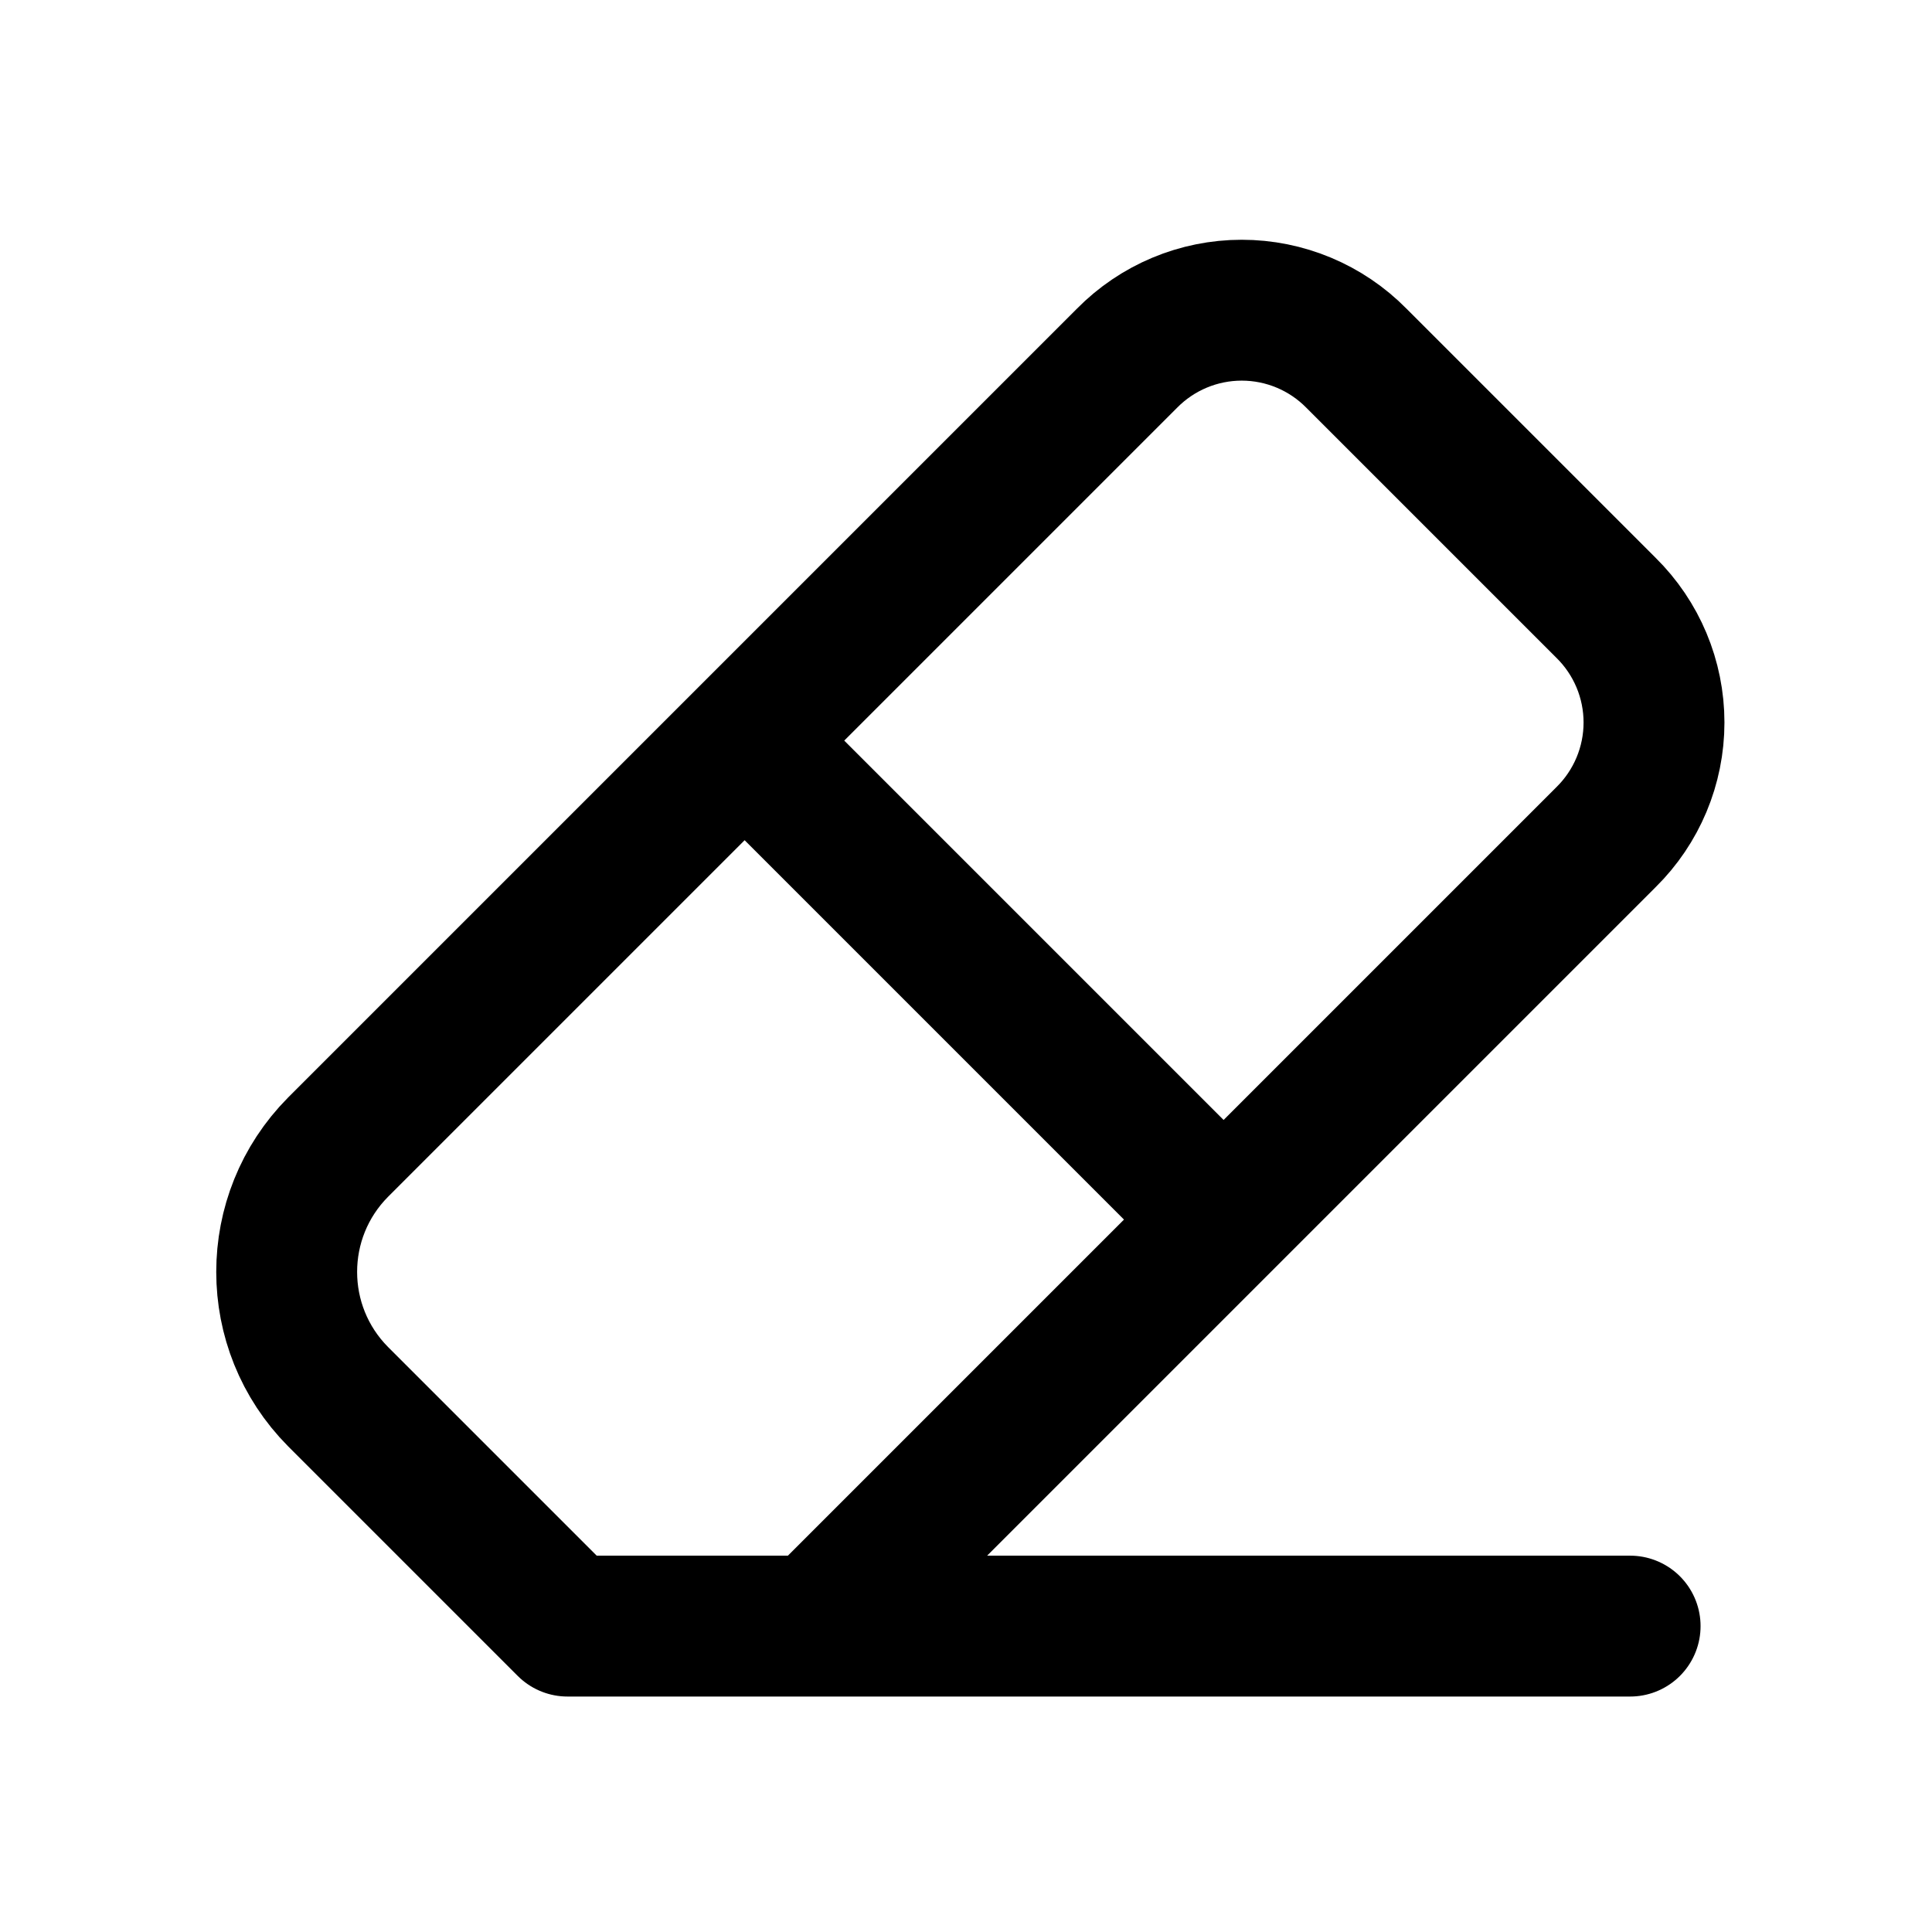
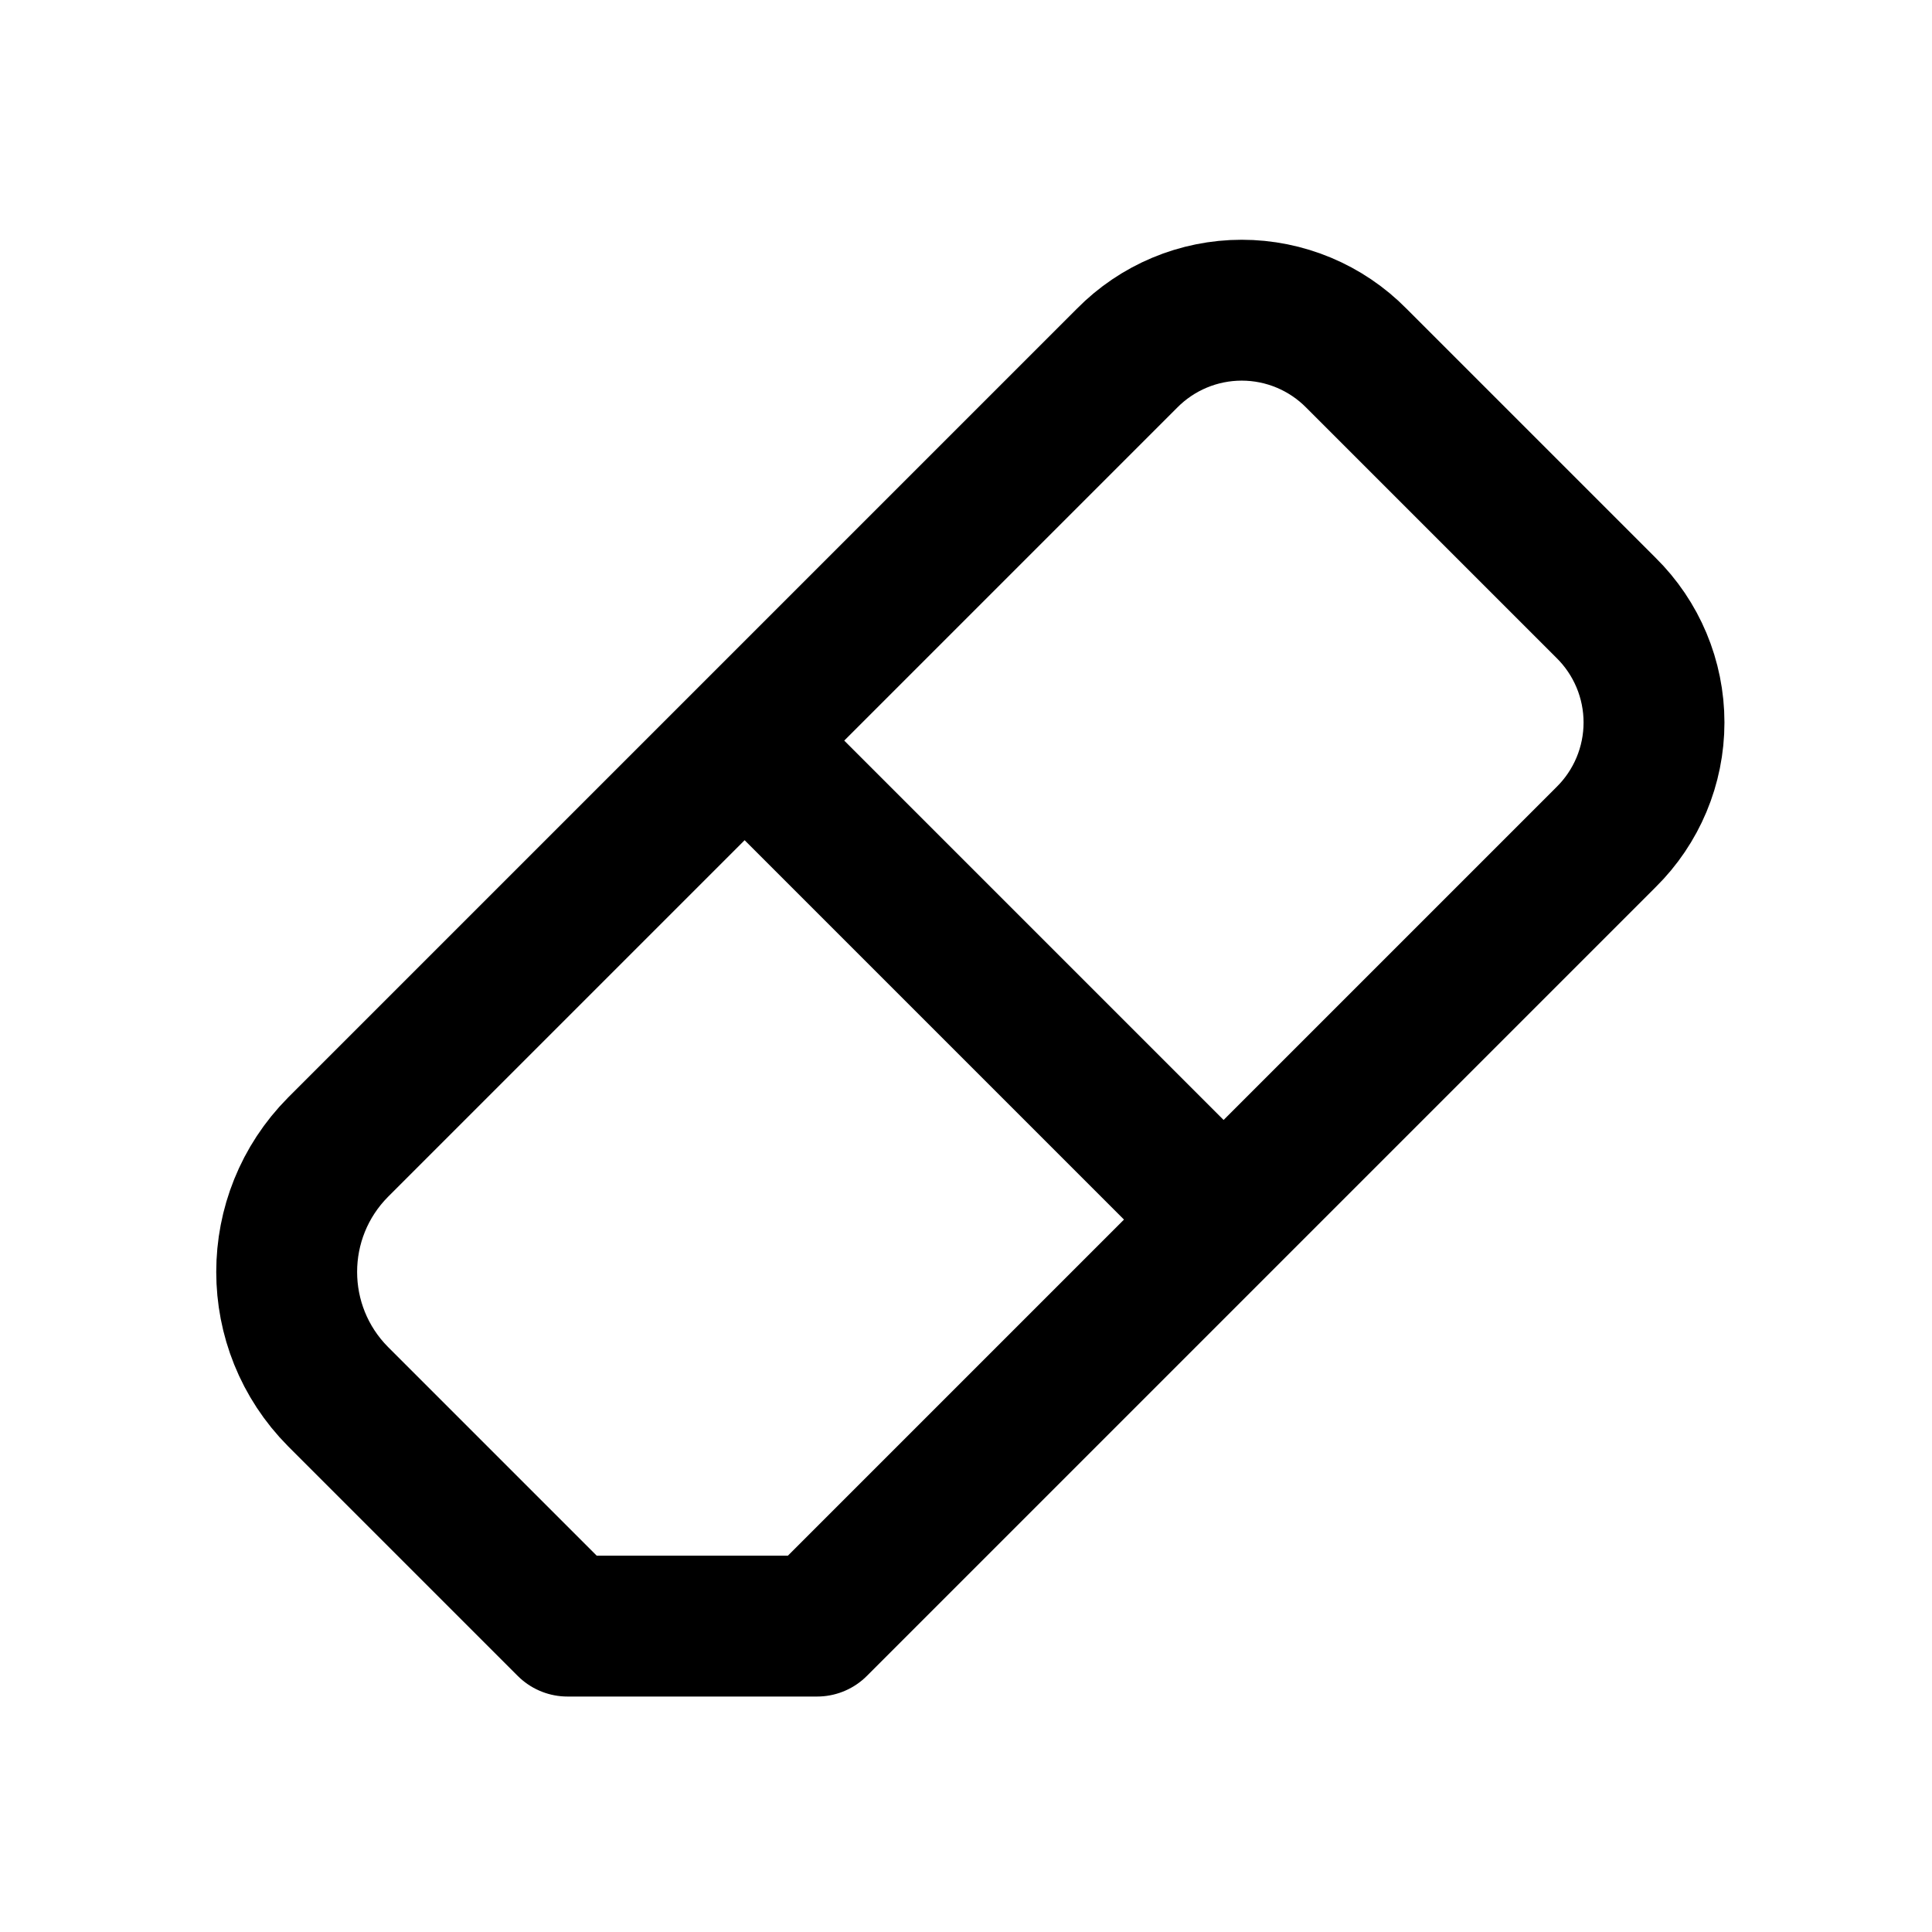
<svg xmlns="http://www.w3.org/2000/svg" width="24" height="24" viewBox="0 0 24 24" fill="none" stroke="currentColor" stroke-width="1.75" stroke-linecap="round" stroke-linejoin="round" fill-rule="evenodd" clip-rule="evenodd" aria-hidden="true">
-   <path d="m4.2 14.25 9.8-9.8a2 2 0 0 1 2.85 0l3.1 3.1a2 2 0 0 1 0 2.85l-9.8 9.8H7.05l-2.85-2.85a2.2 2.2 0 0 1 0-3.1ZM9.25 9.2l5.55 5.55M10.15 20.2h10.1" />
+   <path d="m4.2 14.25 9.8-9.8a2 2 0 0 1 2.85 0l3.1 3.1a2 2 0 0 1 0 2.85l-9.8 9.8H7.05l-2.85-2.85a2.2 2.2 0 0 1 0-3.1ZM9.25 9.2l5.55 5.55" />
</svg>
